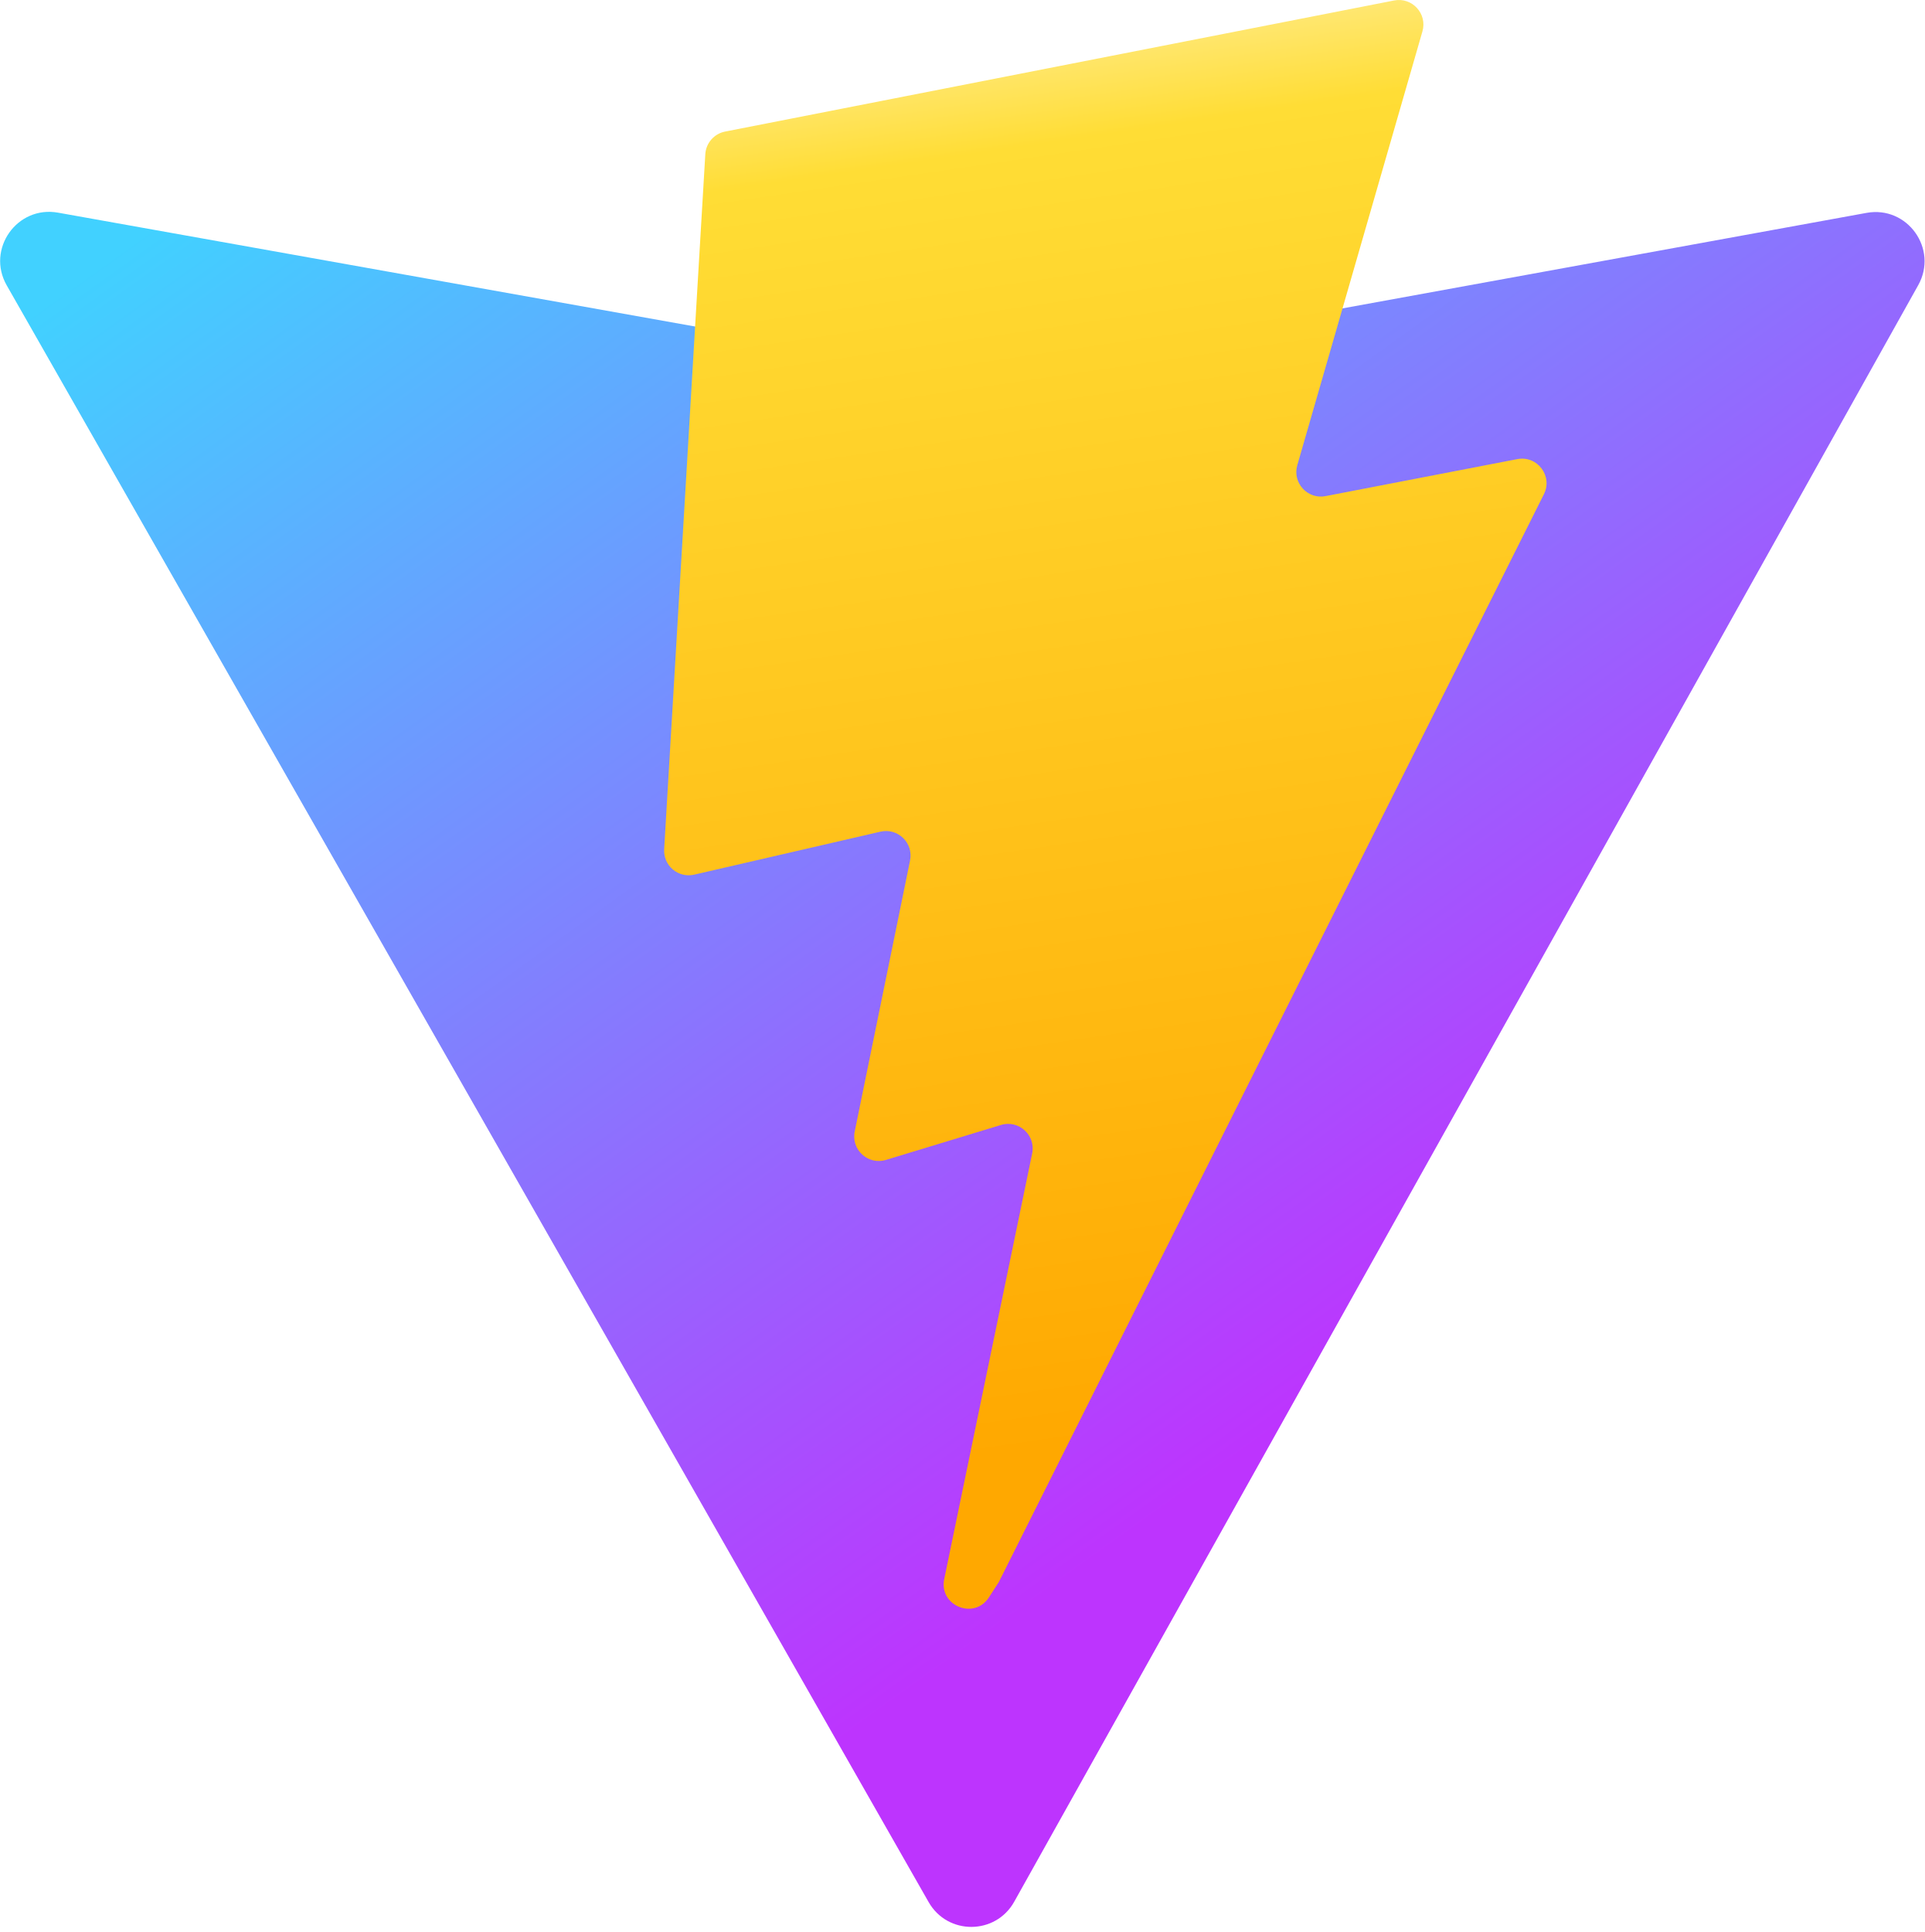
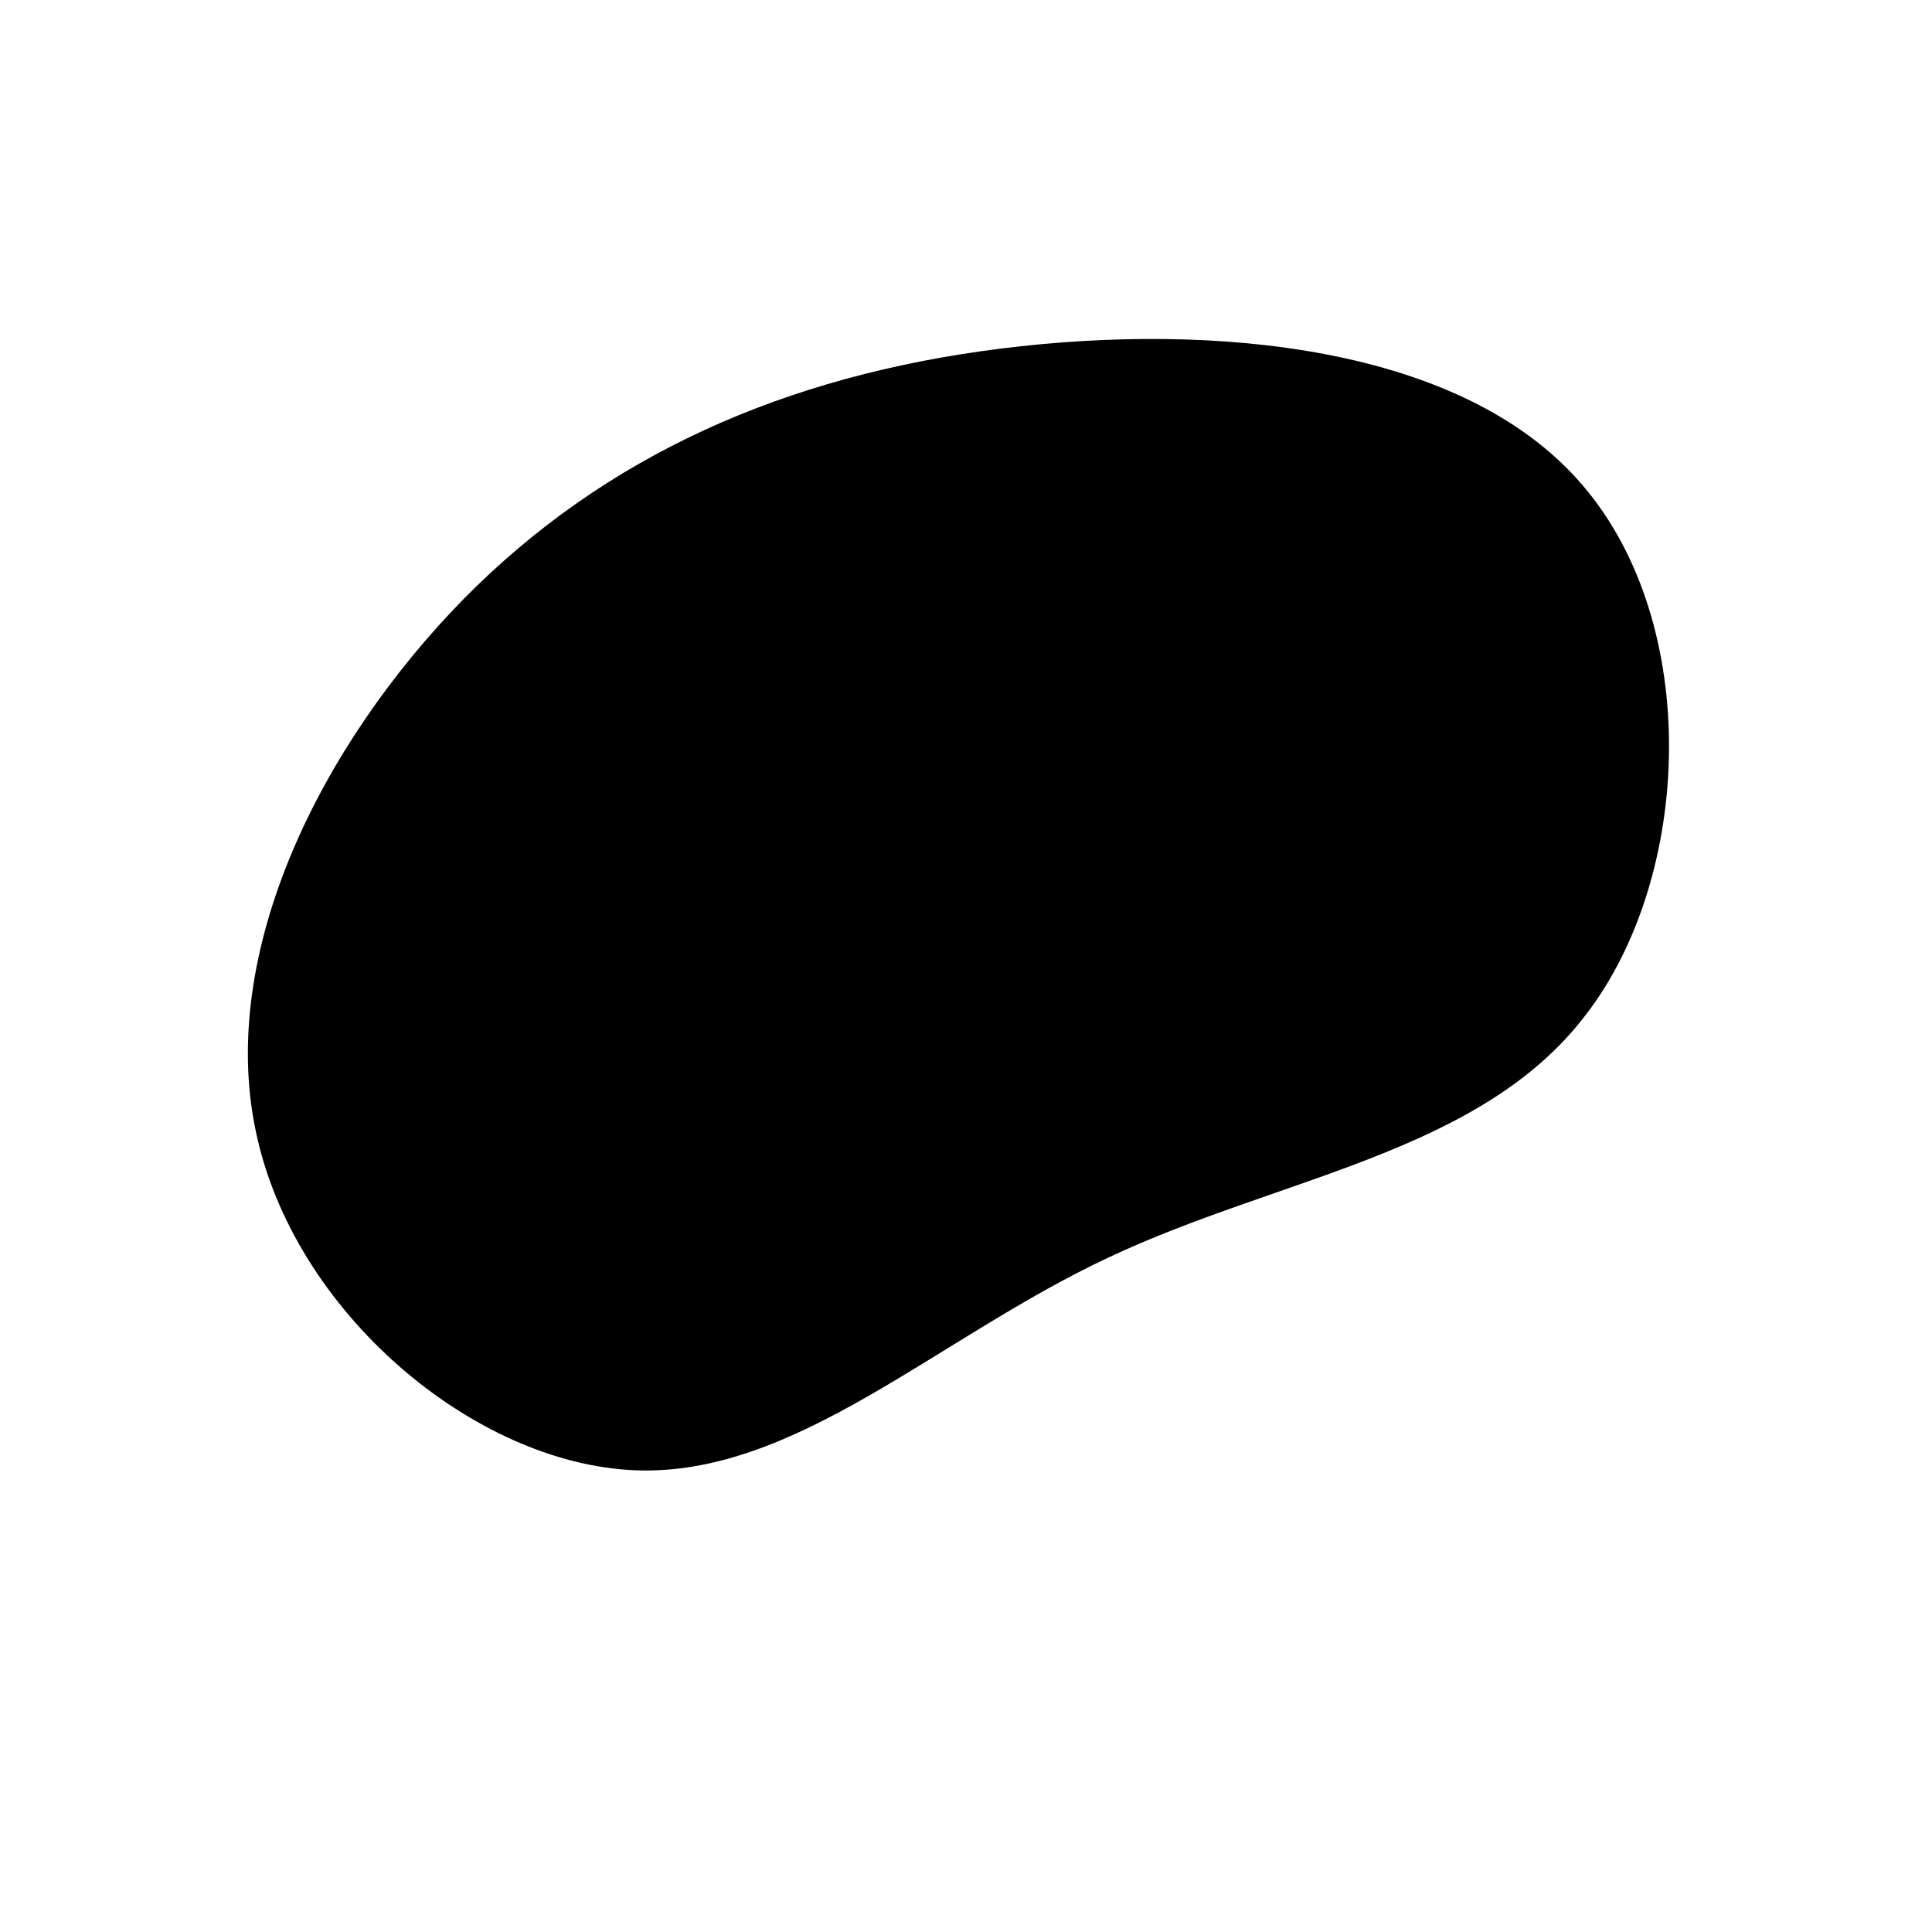
- <svg xmlns="http://www.w3.org/2000/svg" aria-hidden="true" role="img" class="iconify iconify--logos" width="31.88" height="32" preserveAspectRatio="xMidYMid meet" viewBox="0 0 256 257">
+ <svg xmlns="http://www.w3.org/2000/svg" aria-hidden="true" role="img" width="32" height="32" preserveAspectRatio="xMidYMid meet" viewBox="0 0 200 200">
  <defs>
-     <linearGradient id="IconifyId1813088fe1fbc01fb466" x1="-.828%" x2="57.636%" y1="7.652%" y2="78.411%">
-       <stop offset="0%" stop-color="#41D1FF" />
-       <stop offset="100%" stop-color="#BD34FE" />
-     </linearGradient>
-     <linearGradient id="IconifyId1813088fe1fbc01fb467" x1="43.376%" x2="50.316%" y1="2.242%" y2="89.03%">
-       <stop offset="0%" stop-color="#FFEA83" />
-       <stop offset="8.333%" stop-color="#FFDD35" />
-       <stop offset="100%" stop-color="#FFA800" />
+     <linearGradient id="gradient" x1="0%" x2="100%" y1="0%" y2="100%">
+       <stop offset="0%" stopColor="oklch(54.6% 0.245 262.881)" />
+       <stop offset="100%" stopColor="oklch(70.7% 0.165 254.624)" />
    </linearGradient>
  </defs>
-   <path fill="url(#IconifyId1813088fe1fbc01fb466)" d="M255.153 37.938L134.897 252.976c-2.483 4.44-8.862 4.466-11.382.048L.875 37.958c-2.746-4.814 1.371-10.646 6.827-9.67l120.385 21.517a6.537 6.537 0 0 0 2.322-.004l117.867-21.483c5.438-.991 9.574 4.796 6.877 9.62Z" />
-   <path fill="url(#IconifyId1813088fe1fbc01fb467)" d="M185.432.063L96.44 17.501a3.268 3.268 0 0 0-2.634 3.014l-5.474 92.456a3.268 3.268 0 0 0 3.997 3.378l24.777-5.718c2.318-.535 4.413 1.507 3.936 3.838l-7.361 36.047c-.495 2.426 1.782 4.5 4.151 3.78l15.304-4.649c2.372-.72 4.652 1.36 4.15 3.788l-11.698 56.621c-.732 3.542 3.979 5.473 5.943 2.437l1.313-2.028l72.516-144.72c1.215-2.423-.88-5.186-3.54-4.672l-25.505 4.922c-2.396.462-4.435-1.77-3.759-4.114l16.646-57.705c.677-2.35-1.37-4.583-3.769-4.113Z" />
+   <path fill="url(#gradient)" transform="translate(100 100)" d="M63.8,-49.8C76.2,-35.4,75.2,-9.3,64.2,5C53.3,19.4,32.5,21.8,14.7,30.2C-3,38.5,-17.7,52.9,-34.3,52.2C-51,51.5,-69.6,35.8,-73.5,17.2C-77.5,-1.5,-66.7,-23,-52,-38C-37.3,-52.9,-18.7,-61.1,3.5,-63.9C25.7,-66.7,51.5,-64.2,63.8,-49.8Z">
+   </path>
</svg>
